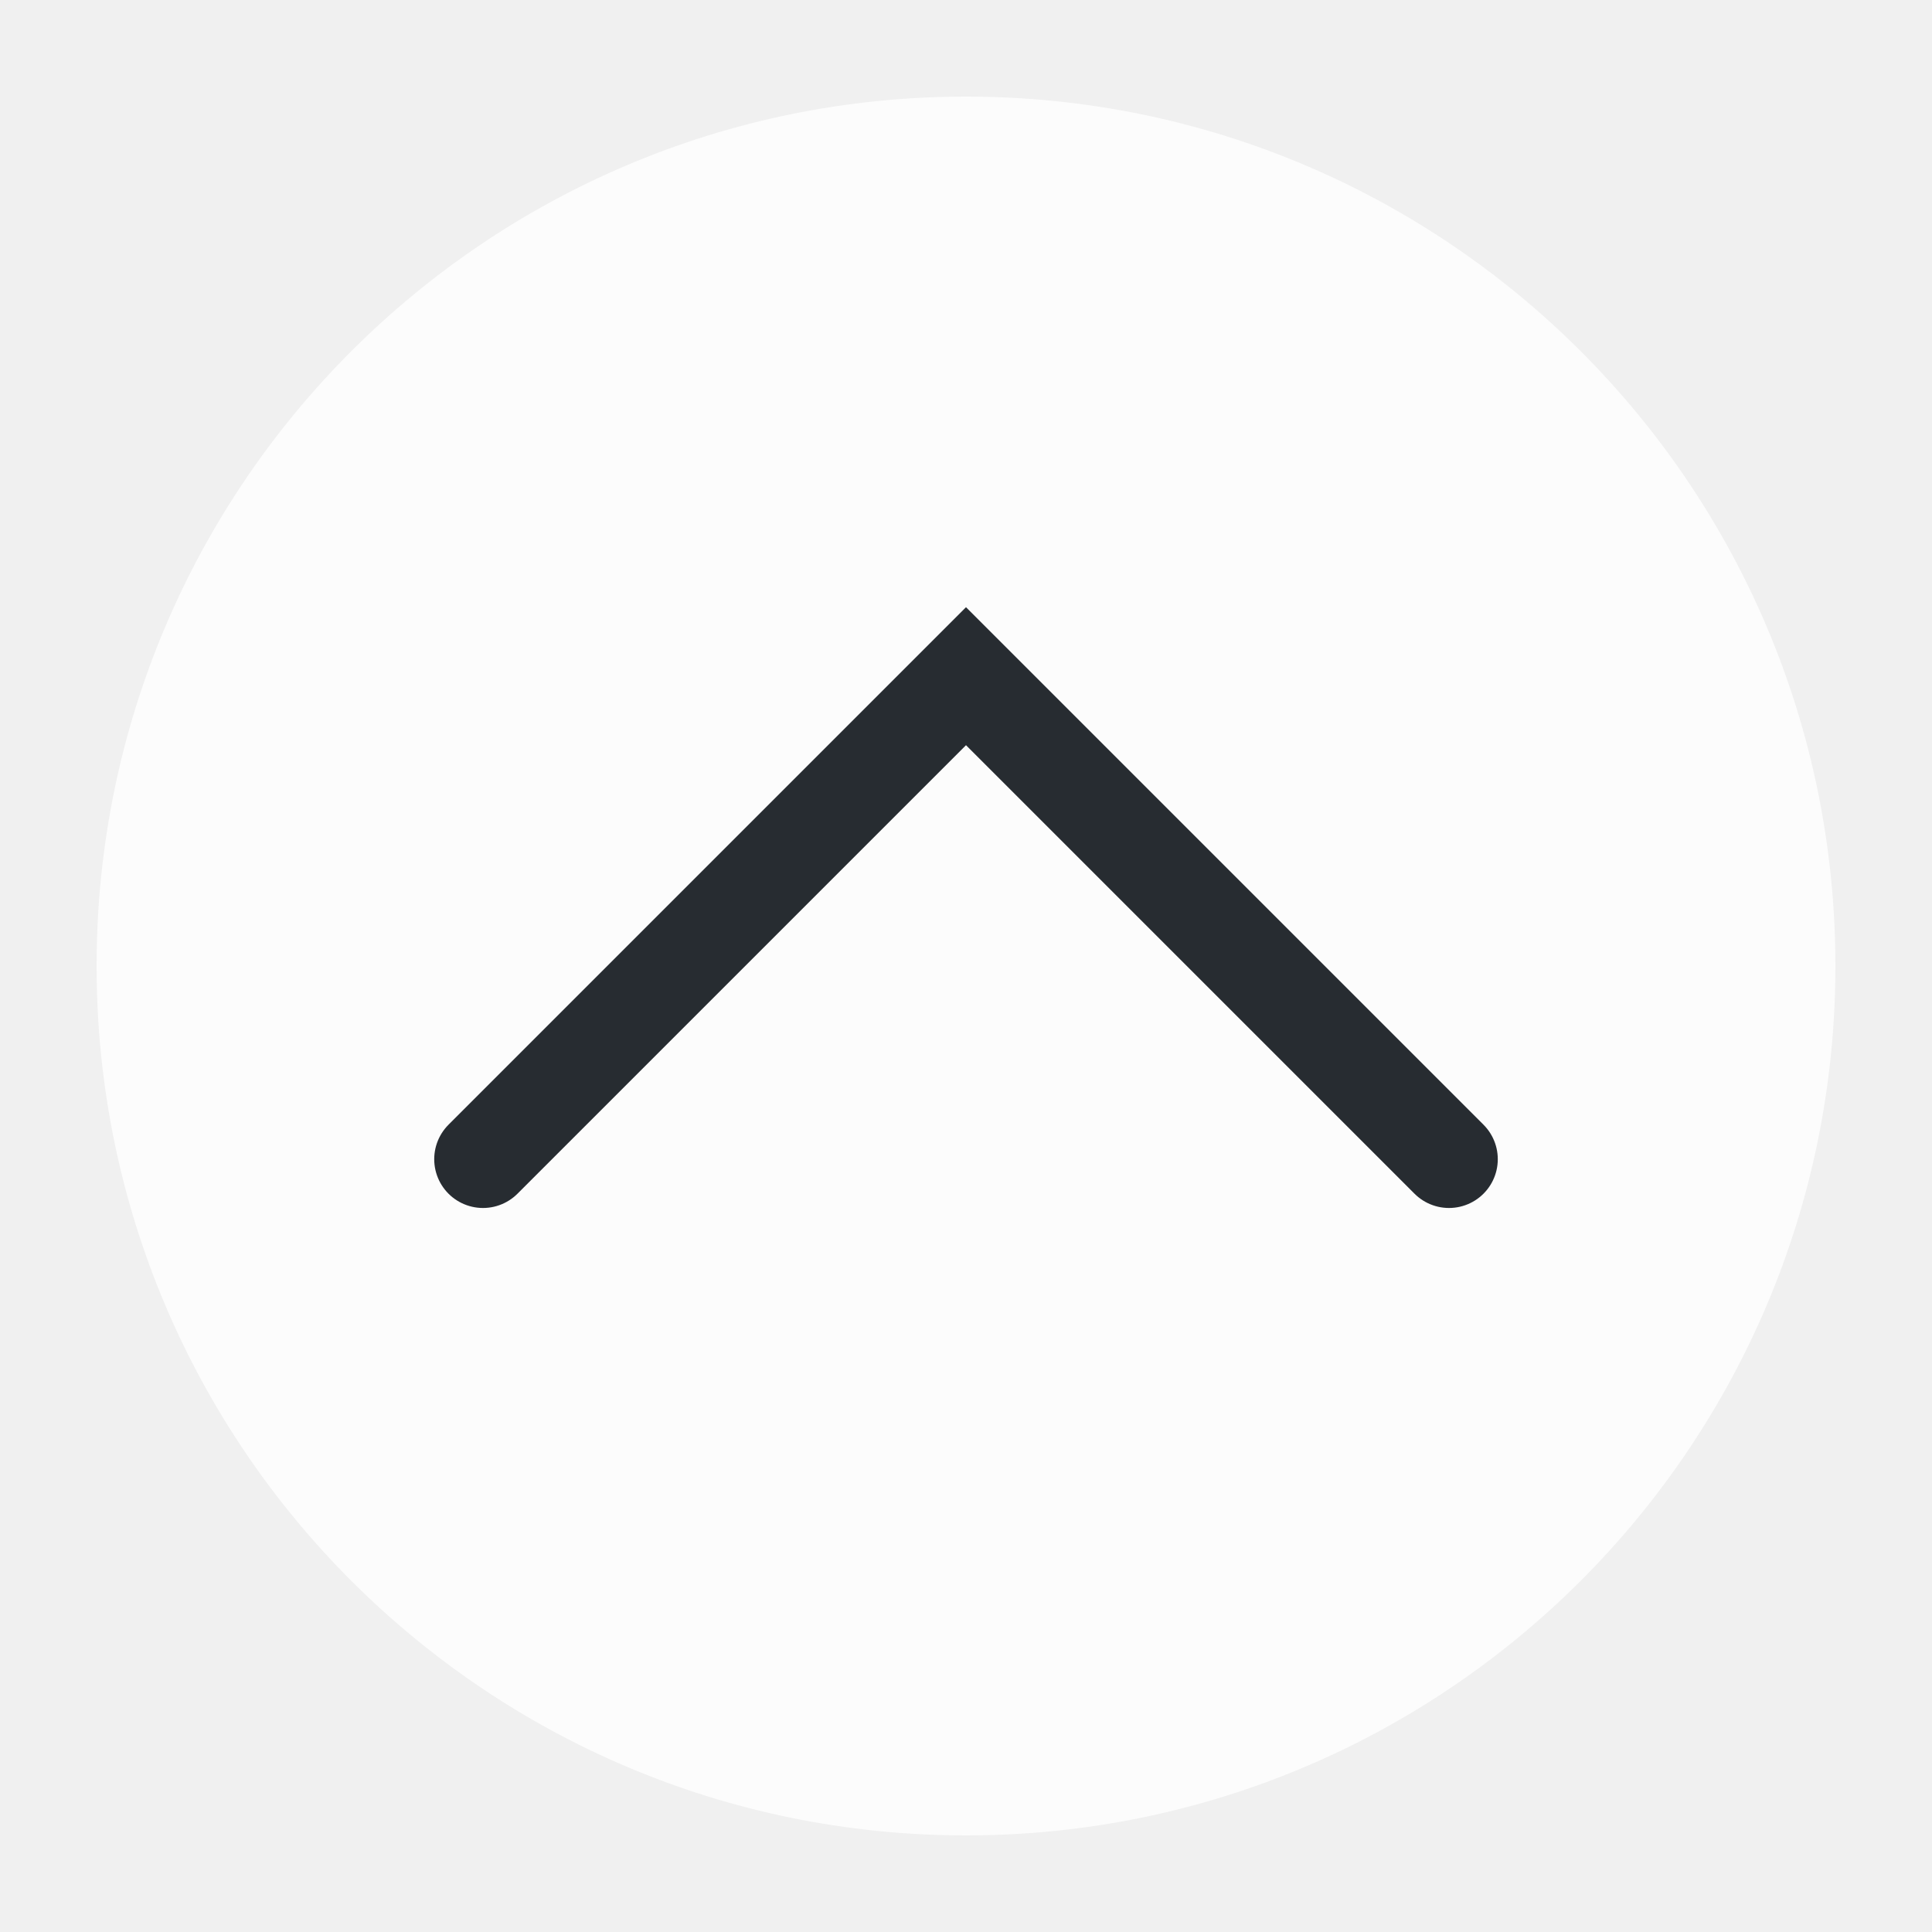
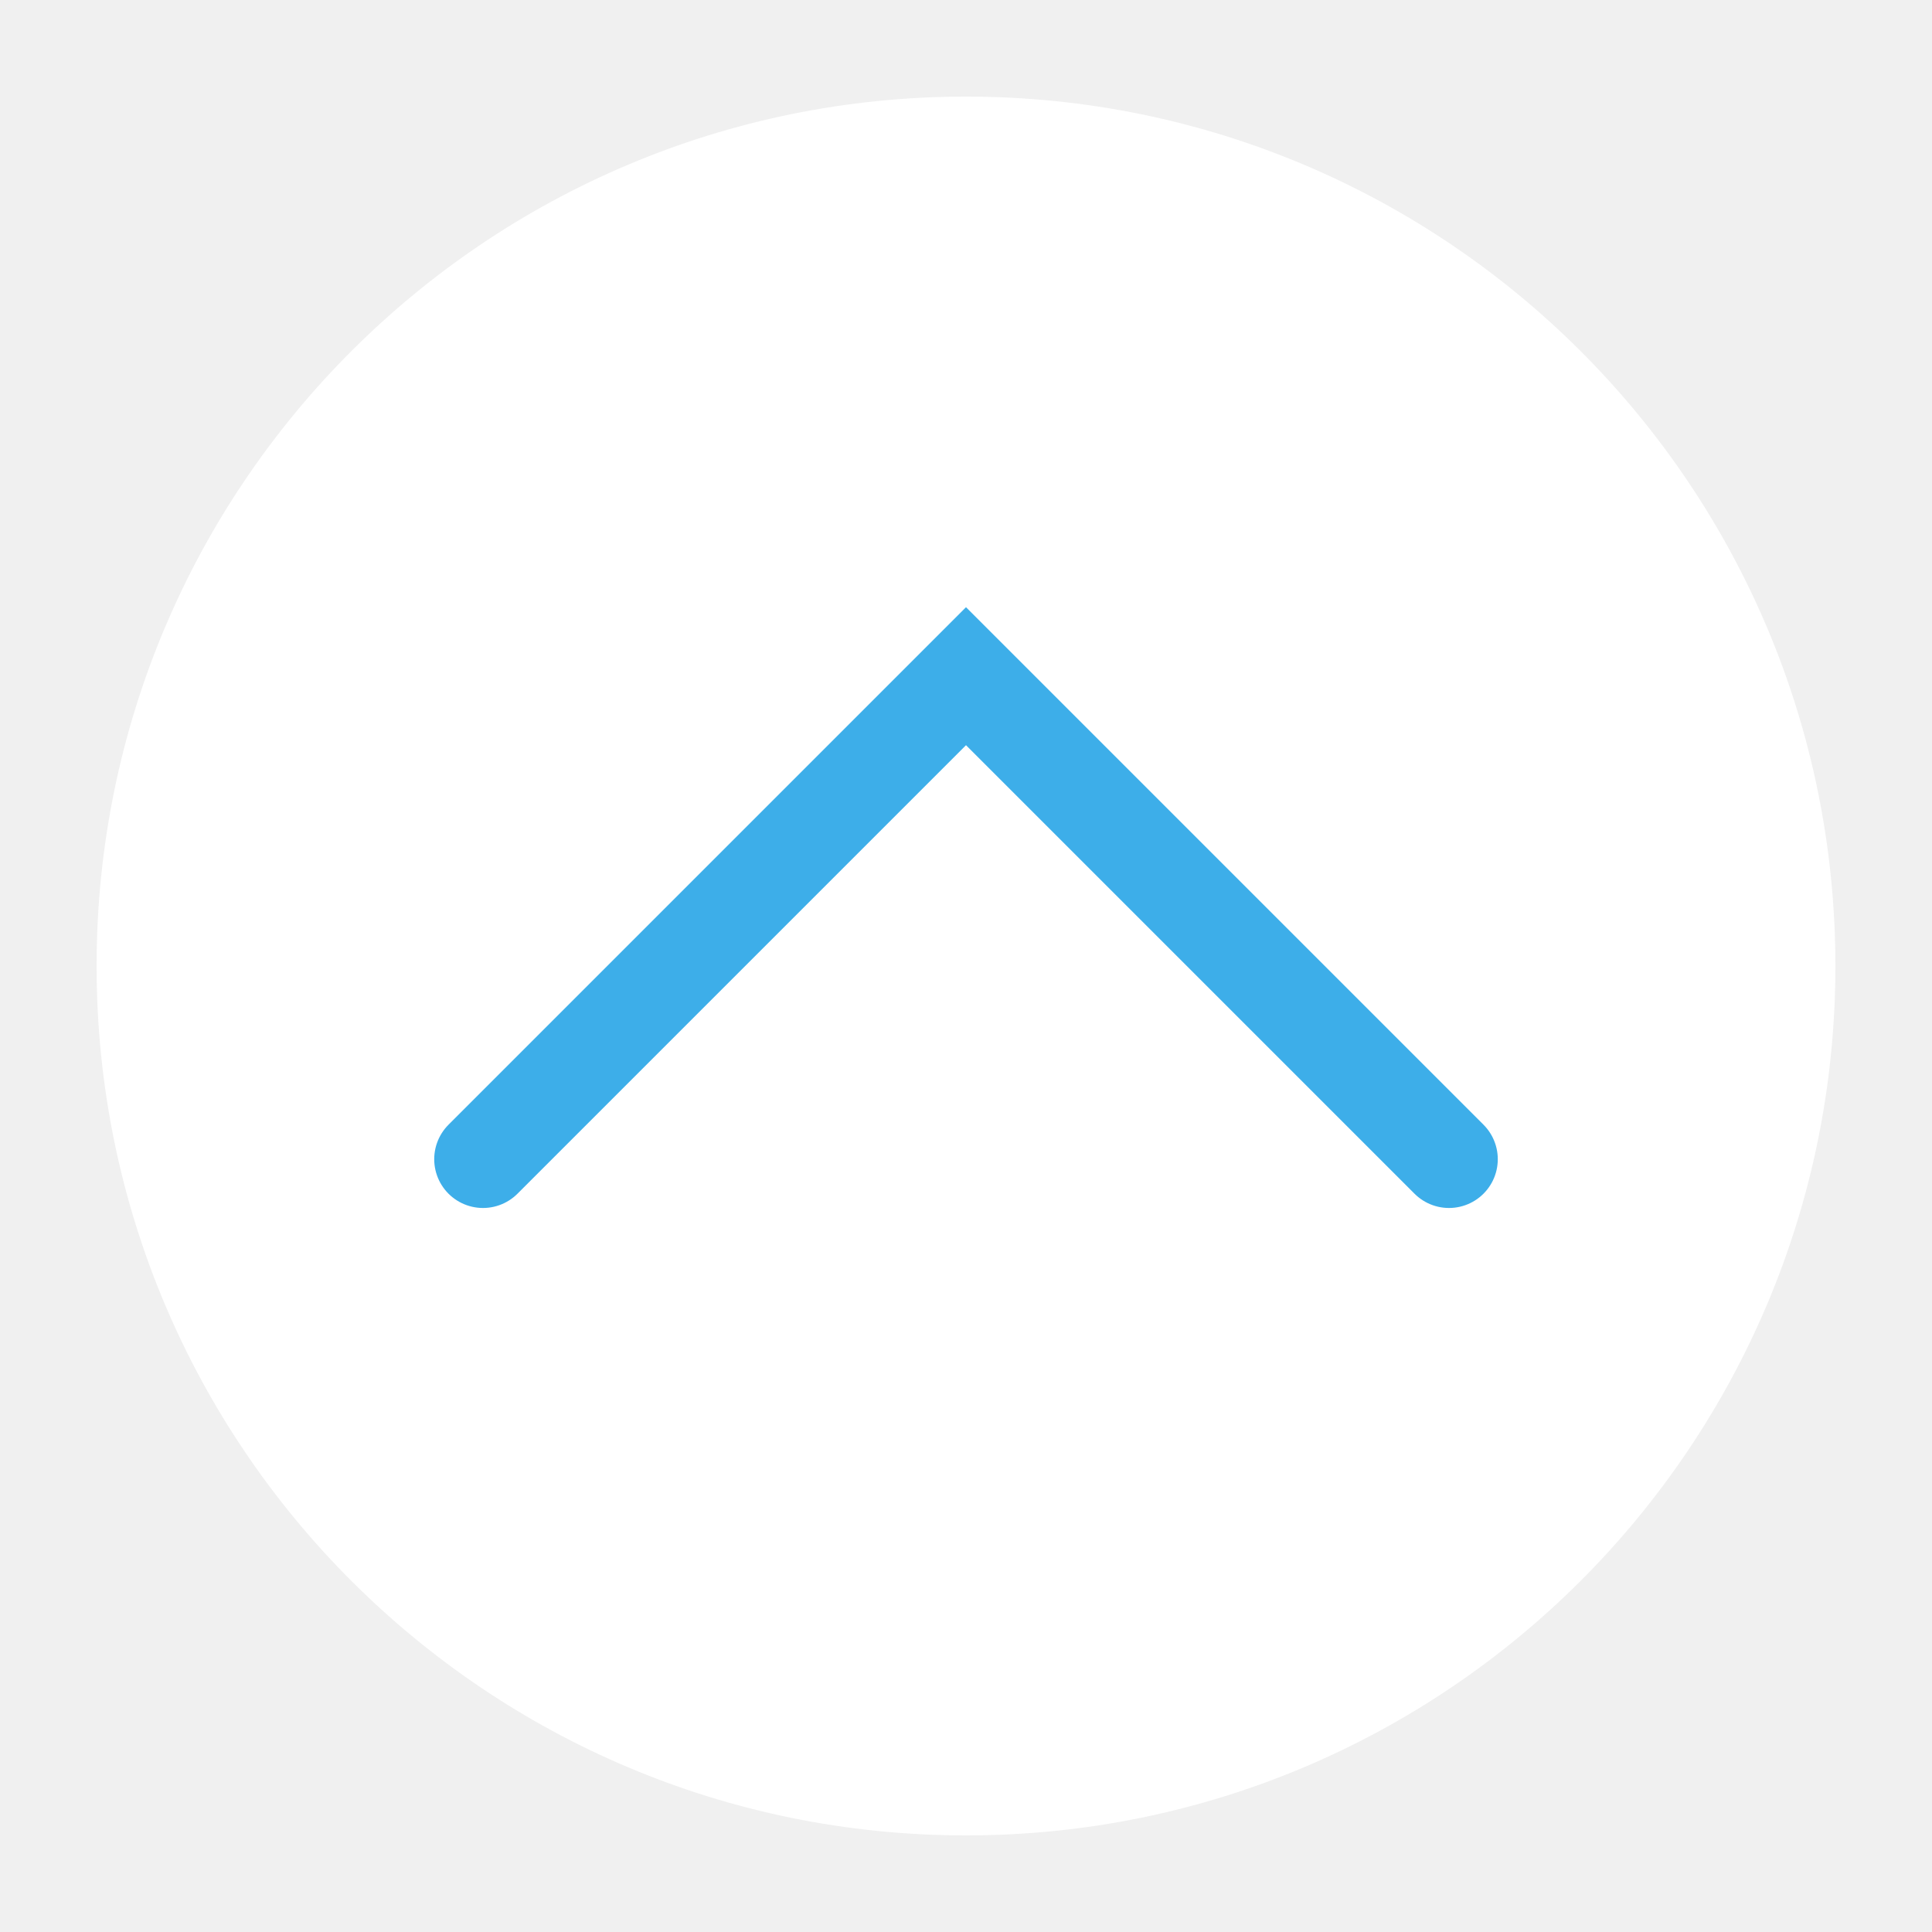
<svg xmlns="http://www.w3.org/2000/svg" viewBox="0 0 50 50" version="1.2" baseProfile="tiny">
  <defs>
</defs>
  <g fill="none" stroke="black" stroke-width="1" fill-rule="evenodd" stroke-linecap="square" stroke-linejoin="bevel">
-     <g fill="none" stroke="#000000" stroke-opacity="1" stroke-width="1" stroke-linecap="square" stroke-linejoin="bevel" transform="matrix(1,0,0,1,0,0)" font-family="Inter" font-size="10" font-weight="400" font-style="normal">
+     <g fill="none" stroke="#000000" stroke-opacity="1" stroke-width="1" stroke-linecap="square" stroke-linejoin="bevel" transform="matrix(1,0,0,1,0,0)" font-family="Adwaita Sans" font-size="10" font-weight="400" font-style="normal">
</g>
-     <g fill="#fcfcfc" fill-opacity="1" stroke="none" transform="matrix(2.5,0,0,2.5,2.5,2.5)" font-family="Inter" font-size="10" font-weight="400" font-style="normal">
+     <g fill="#ffffff" fill-opacity="1" stroke="none" transform="matrix(2.5,0,0,2.5,2.5,2.5)" font-family="Adwaita Sans" font-size="10" font-weight="400" font-style="normal">
      <circle cx="9" cy="9" r="9" />
    </g>
-     <g fill="none" stroke="#272c31" stroke-opacity="1" stroke-width="1.01" stroke-linecap="round" stroke-linejoin="miter" stroke-miterlimit="2" transform="matrix(2.5,0,0,2.5,2.5,2.5)" font-family="Inter" font-size="10" font-weight="400" font-style="normal">
+     <g fill="none" stroke="#3daee9" stroke-opacity="1" stroke-width="1.01" stroke-linecap="round" stroke-linejoin="miter" stroke-miterlimit="2" transform="matrix(2.5,0,0,2.5,2.5,2.5)" font-family="Adwaita Sans" font-size="10" font-weight="400" font-style="normal">
      <polyline fill="none" vector-effect="none" points="4,11 9,6 14,11 " />
    </g>
-     <g fill="none" stroke="#000000" stroke-opacity="1" stroke-width="1" stroke-linecap="square" stroke-linejoin="bevel" transform="matrix(1,0,0,1,0,0)" font-family="Inter" font-size="10" font-weight="400" font-style="normal">
+     <g fill="none" stroke="#000000" stroke-opacity="1" stroke-width="1" stroke-linecap="square" stroke-linejoin="bevel" transform="matrix(1,0,0,1,0,0)" font-family="Adwaita Sans" font-size="10" font-weight="400" font-style="normal">
</g>
  </g>
</svg>
